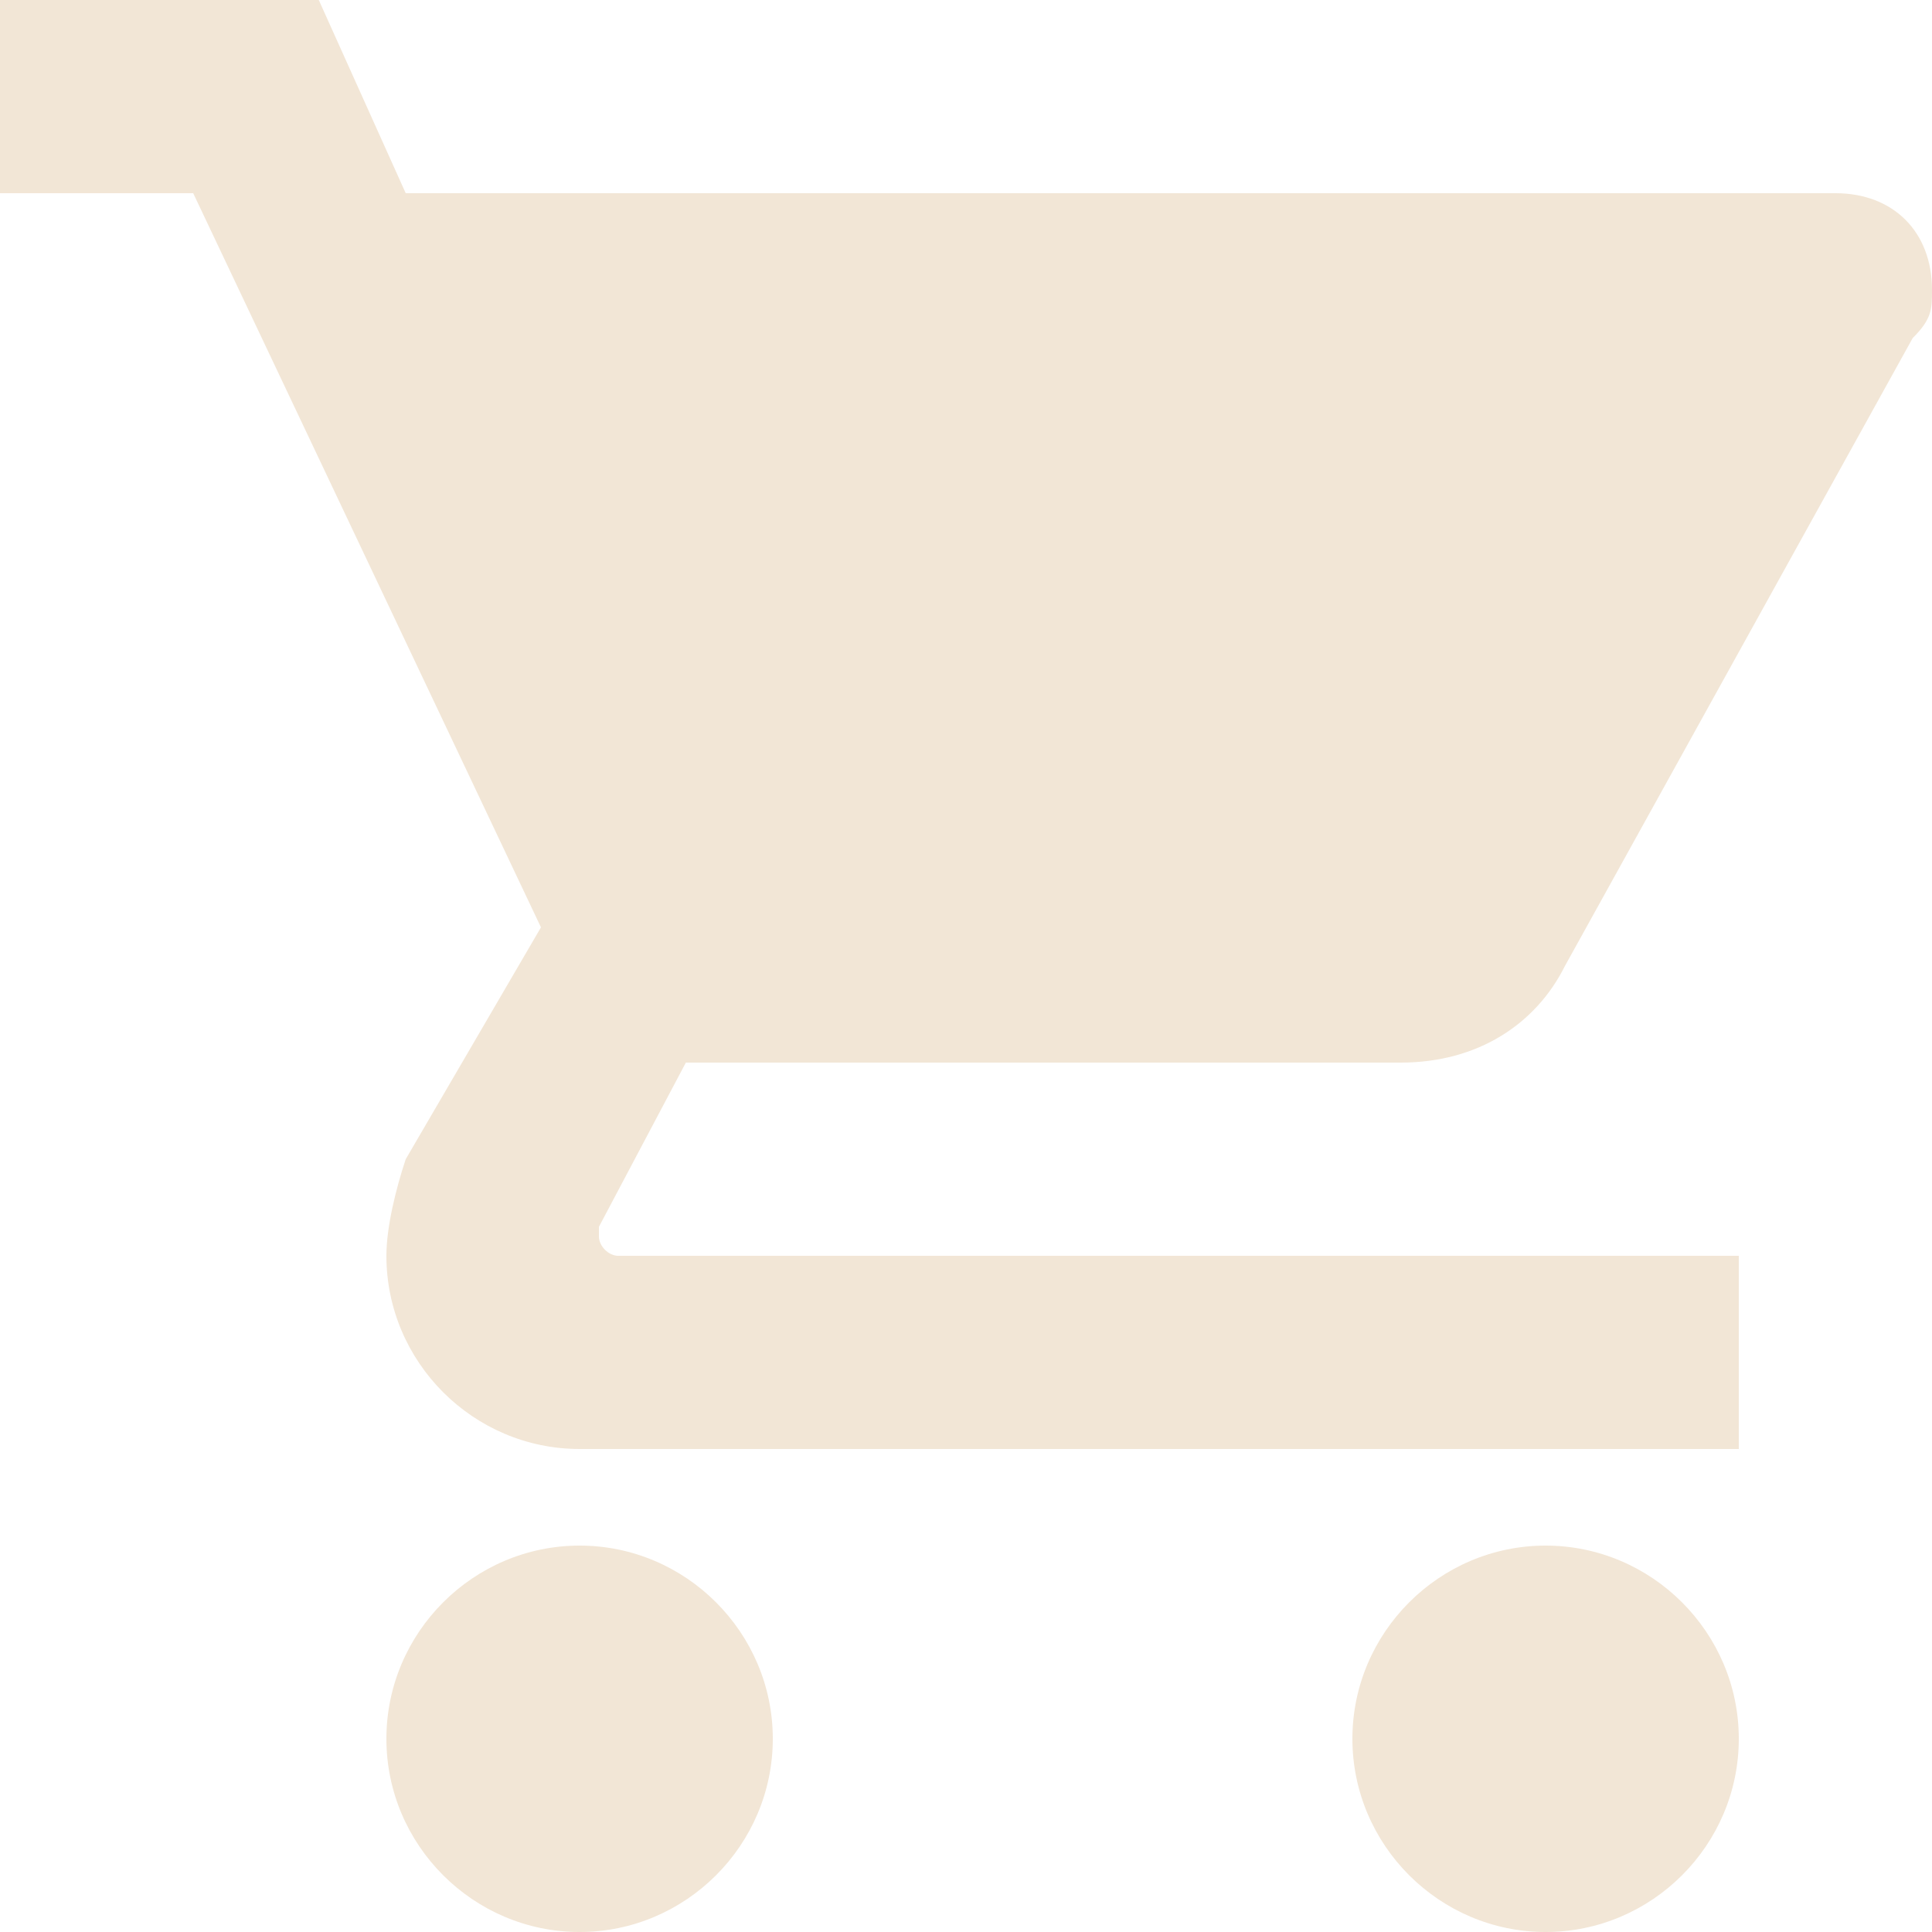
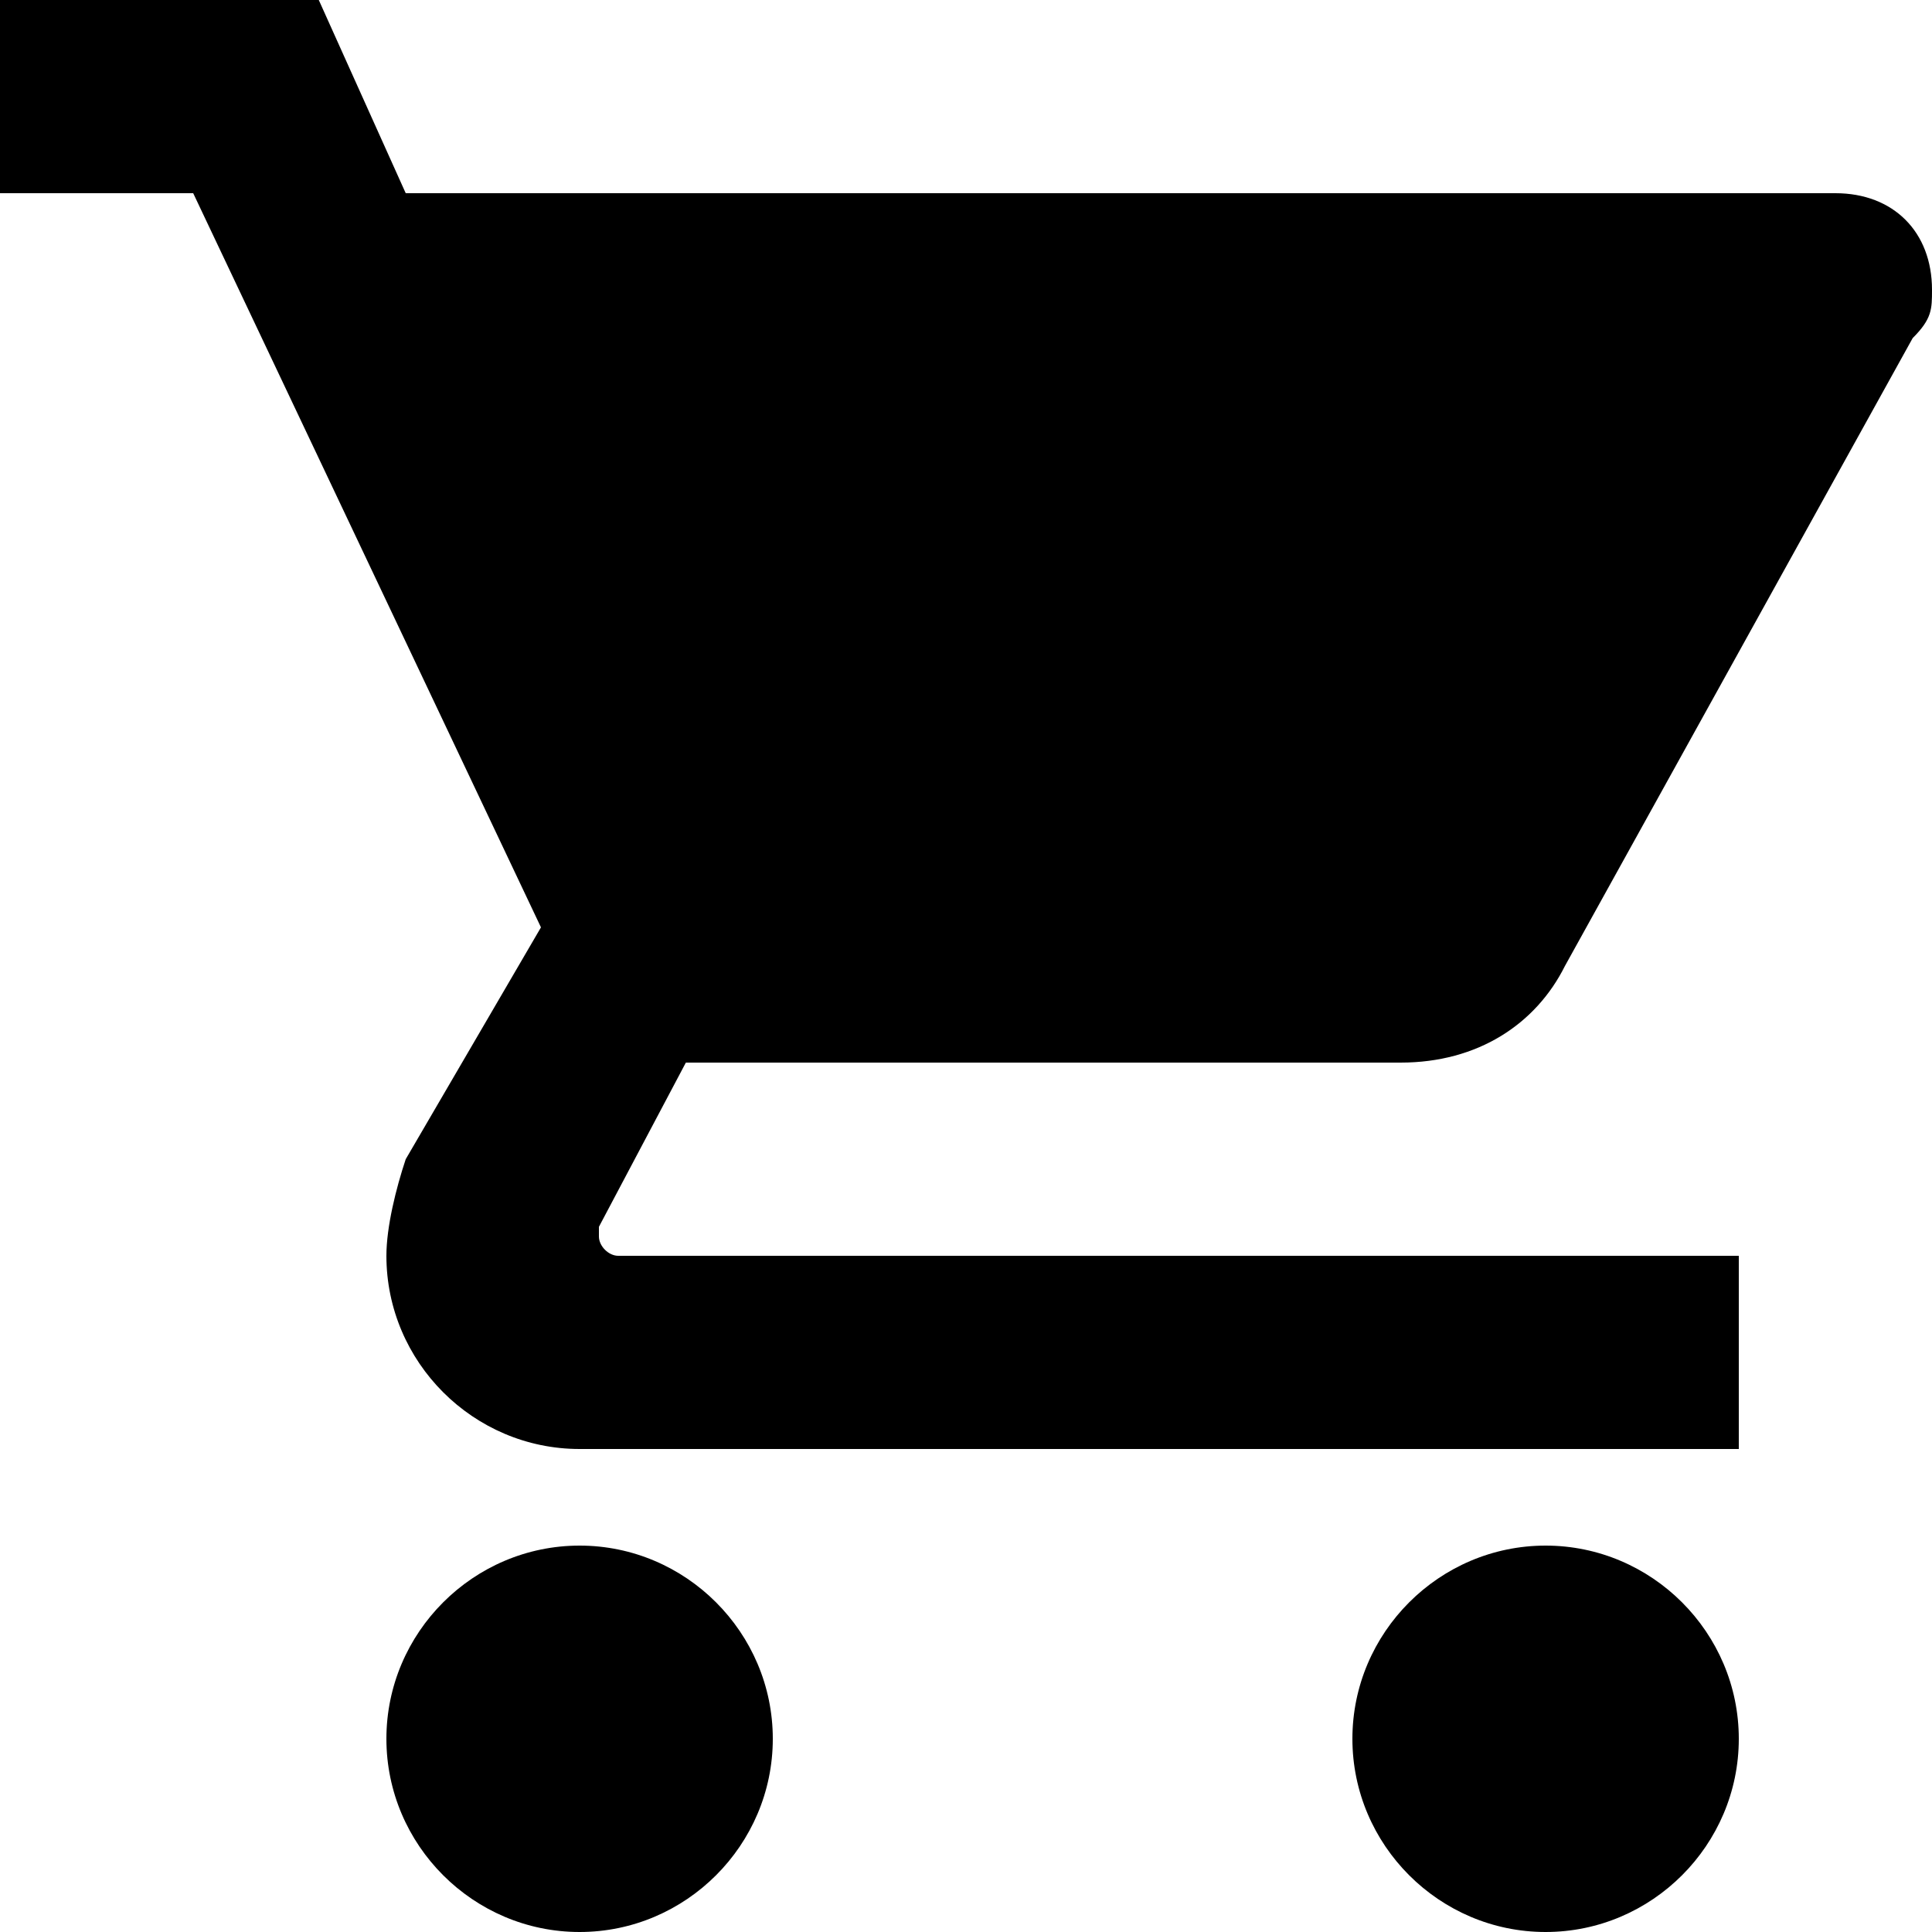
<svg xmlns="http://www.w3.org/2000/svg" version="1.1" id="Capa_1" x="0px" y="0px" width="510px" height="510px" viewBox="0 0 510 510" style="enable-background:new 0 0 510 510;" xml:space="preserve">
  <g>
    <g id="shopping-cart">
-       <path fill="#F2E6D6" d="M153,408c-28.05,0-51,22.95-51,51s22.95,51,51,51s51-22.95,51-51S181.05,408,153,408z M0,0v51h51l91.8,193.8L107.1,306    c-2.55,7.65-5.1,17.85-5.1,25.5c0,28.05,22.95,51,51,51h306v-51H163.2c-2.55,0-5.1-2.55-5.1-5.1v-2.551l22.95-43.35h188.7    c20.4,0,35.7-10.2,43.35-25.5L504.9,89.25c5.1-5.1,5.1-7.65,5.1-12.75c0-15.3-10.2-25.5-25.5-25.5H107.1L84.15,0H0z M408,408    c-28.05,0-51,22.95-51,51s22.95,51,51,51s51-22.95,51-51S436.05,408,408,408z" />
+       <path fill="#000000" d="M153,408c-28.05,0-51,22.95-51,51s22.95,51,51,51s51-22.95,51-51S181.05,408,153,408z M0,0v51h51l91.8,193.8L107.1,306    c-2.55,7.65-5.1,17.85-5.1,25.5c0,28.05,22.95,51,51,51h306v-51H163.2c-2.55,0-5.1-2.55-5.1-5.1v-2.551l22.95-43.35h188.7    c20.4,0,35.7-10.2,43.35-25.5L504.9,89.25c5.1-5.1,5.1-7.65,5.1-12.75c0-15.3-10.2-25.5-25.5-25.5H107.1L84.15,0H0z M408,408    c-28.05,0-51,22.95-51,51s22.95,51,51,51s51-22.95,51-51S436.05,408,408,408z" />
    </g>
  </g>
  <g>
</g>
  <g>
</g>
  <g>
</g>
  <g>
</g>
  <g>
</g>
  <g>
</g>
  <g>
</g>
  <g>
</g>
  <g>
</g>
  <g>
</g>
  <g>
</g>
  <g>
</g>
  <g>
</g>
  <g>
</g>
  <g>
</g>
</svg>
